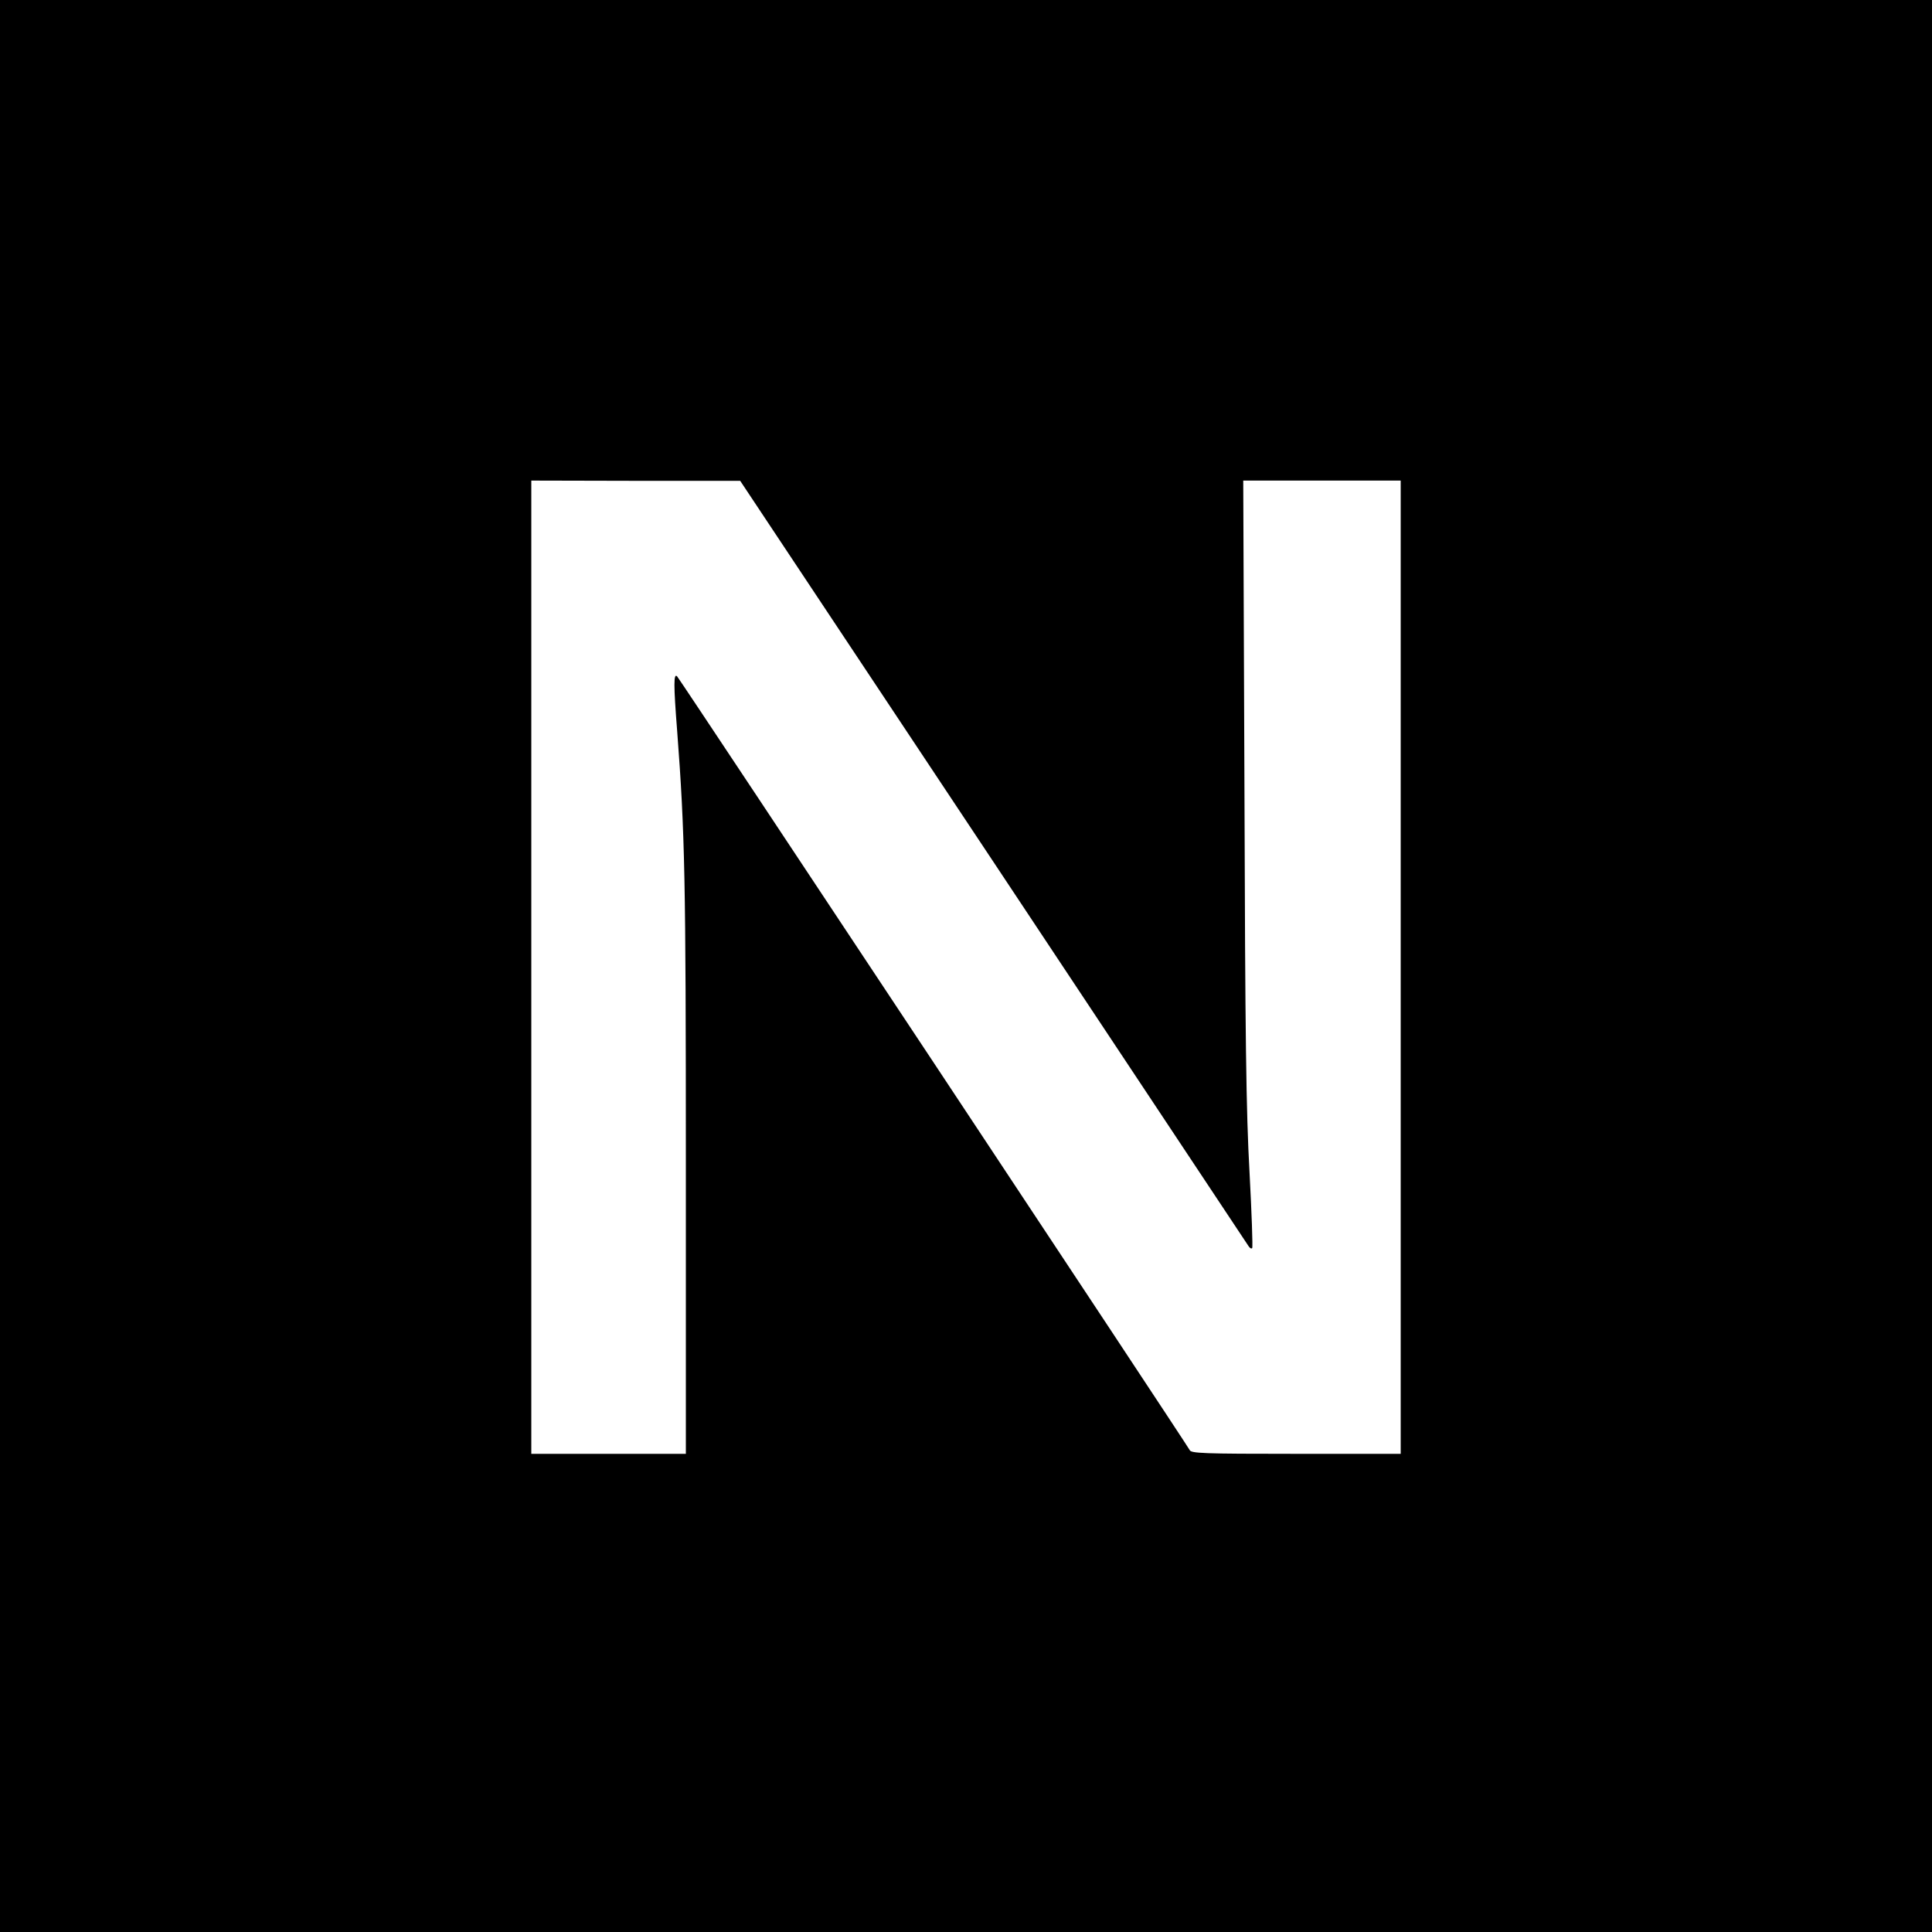
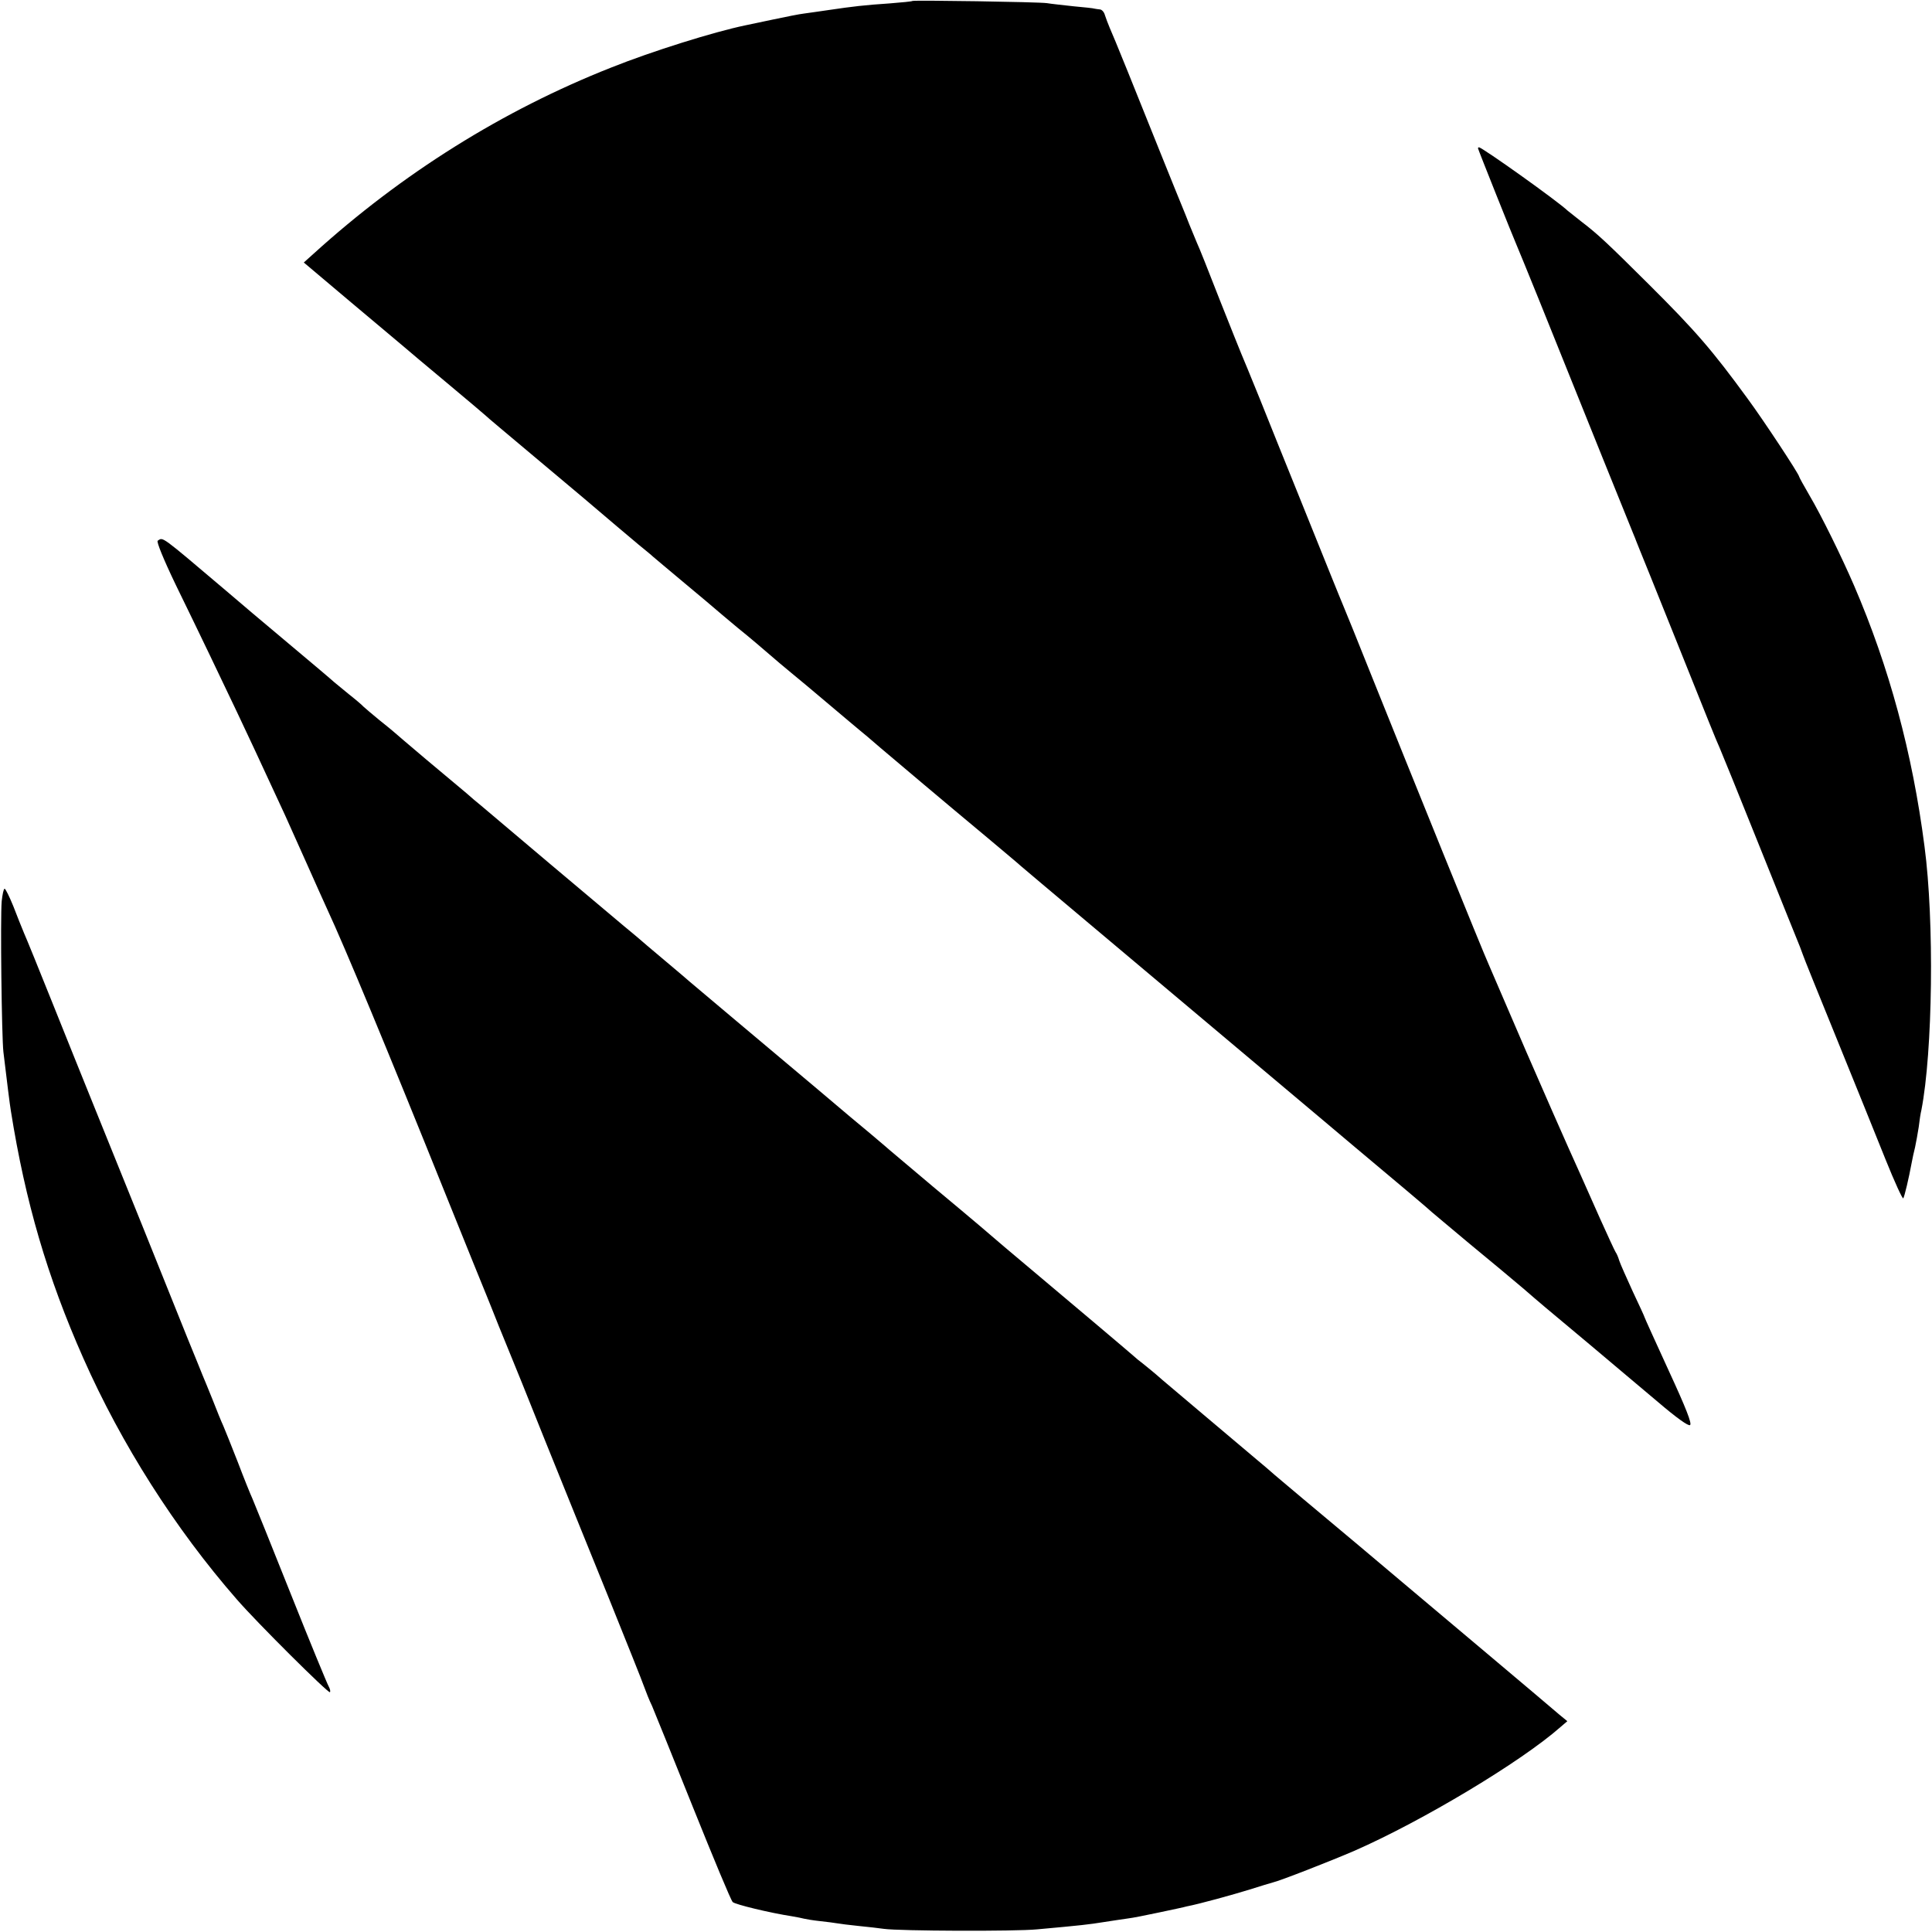
<svg xmlns="http://www.w3.org/2000/svg" version="1.0" width="800pt" height="800pt" viewBox="0 0 800 800" preserveAspectRatio="xMidYMid meet">
  <g transform="translate(0,800) scale(0.1,-0.1)" fill="#000000" stroke="none">
-     <path d="M0 4000 l0 -4000 4000 0 4000 0 0 4000 0 4000 -4000 0 -4000 0 0 -4000z m4113 432 c576 -867 1052 -1584 1057 -1592 5 -8 12 -12 15 -8 3 3 -2 145 -11 314 -14 249 -18 555 -21 1587 l-5 1277 326 0 326 0 0 -2015 0 -2015 -434 0 c-387 0 -435 2 -440 16 -5 13 -2109 3189 -2122 3203 -15 16 -15 -35 0 -226 32 -423 36 -610 36 -1795 l0 -1198 -320 0 -320 0 0 2015 0 2015 433 -1 432 0 1048 -1577z" />
+     <path d="M3778 7996 c-1 -2 -43 -6 -93 -10 -106 -7 -155 -13 -250 -27 -38 -6 -86 -12 -105 -15 -19 -2 -78 -14 -130 -25 -52 -11 -103 -22 -114 -24 -130 -27 -386 -107 -556 -175 -448 -177 -865 -438 -1232 -771 l-40 -36 198 -167 c110 -92 208 -175 219 -184 11 -10 90 -76 175 -147 85 -71 157 -132 160 -135 3 -4 93 -79 200 -169 183 -153 244 -205 345 -291 23 -19 63 -53 89 -75 27 -22 54 -44 60 -50 6 -5 65 -55 131 -110 66 -55 122 -102 125 -105 3 -3 46 -39 95 -80 50 -40 108 -90 130 -109 23 -20 63 -54 90 -76 27 -22 99 -82 159 -133 61 -52 118 -99 126 -106 8 -6 47 -39 85 -72 78 -66 254 -215 445 -374 69 -58 130 -109 136 -115 6 -5 132 -112 280 -236 395 -332 922 -775 974 -819 25 -21 79 -67 121 -102 159 -133 324 -272 329 -278 3 -3 73 -61 155 -130 83 -68 182 -151 221 -184 81 -70 74 -64 281 -237 87 -73 212 -179 279 -235 75 -64 125 -100 132 -95 9 5 -16 69 -88 225 -55 120 -100 219 -100 221 0 2 -22 50 -49 107 -26 57 -52 115 -56 128 -4 14 -11 30 -15 35 -4 6 -33 69 -65 140 -32 72 -68 153 -80 180 -52 114 -181 408 -225 510 -117 272 -143 332 -155 360 -24 52 -320 784 -487 1200 -55 138 -106 264 -113 280 -7 17 -31 75 -53 130 -22 55 -83 206 -135 335 -52 129 -125 309 -161 400 -37 91 -71 174 -76 185 -5 11 -45 112 -90 225 -44 113 -86 219 -94 235 -7 17 -21 50 -31 75 -10 25 -23 59 -30 75 -7 17 -41 100 -75 185 -114 285 -211 525 -225 555 -7 17 -16 40 -20 53 -3 12 -13 23 -21 23 -8 1 -17 2 -21 3 -5 2 -44 6 -88 10 -44 5 -93 10 -110 13 -33 5 -551 13 -557 9z" />
+     <path d="M6120 7386 c0 -4 147 -372 160 -401 5 -11 47 -114 94 -230 188 -468 379 -941 389 -965 6 -14 11 -27 12 -30 1 -3 7 -18 14 -35 7 -16 71 -176 143 -355 147 -367 175 -437 188 -465 5 -11 80 -195 166 -410 86 -214 161 -401 167 -415 5 -14 11 -29 13 -35 1 -5 64 -161 139 -345 75 -184 166 -410 203 -502 37 -92 70 -164 73 -160 5 7 23 83 35 148 3 16 9 45 14 64 4 19 11 57 15 83 3 27 8 59 11 70 47 242 54 783 13 1092 -50 387 -146 742 -292 1081 -52 120 -135 289 -184 372 -24 41 -43 76 -43 78 0 10 -149 236 -214 324 -146 200 -215 280 -411 475 -166 165 -208 205 -275 256 -24 19 -50 40 -58 46 -43 41 -355 263 -368 263 -2 0 -4 -2 -4 -4z" />
+     <path d="M653 5761 c-6 -3 24 -77 74 -181 103 -211 188 -389 255 -530 56 -118 71 -151 199 -427 17 -38 58 -129 91 -203 33 -74 70 -157 83 -185 73 -157 247 -576 490 -1180 86 -214 163 -403 170 -420 7 -16 29 -73 50 -125 21 -52 44 -108 51 -125 7 -16 70 -172 139 -345 70 -173 188 -466 263 -650 74 -184 142 -353 149 -374 8 -22 22 -58 33 -80 10 -23 86 -212 170 -421 84 -209 157 -385 164 -391 10 -10 155 -45 246 -59 19 -3 42 -8 50 -10 8 -2 38 -7 66 -10 28 -3 59 -7 70 -9 10 -2 51 -7 89 -11 39 -4 86 -9 105 -12 64 -9 543 -11 635 -2 187 17 212 20 275 30 36 6 81 12 100 15 19 2 78 14 130 25 52 11 104 22 114 25 52 10 190 48 261 70 44 14 87 27 95 29 28 6 243 90 340 132 280 123 689 368 852 512 l28 24 -33 27 c-17 15 -151 128 -297 251 -146 123 -305 257 -354 298 -102 86 -238 201 -412 346 -65 55 -124 104 -130 110 -6 5 -33 29 -60 51 -117 98 -343 290 -392 331 -29 26 -65 55 -80 67 -15 11 -29 23 -32 26 -6 6 -277 235 -420 355 -52 44 -106 89 -120 101 -58 50 -115 99 -295 249 -104 88 -195 164 -201 170 -6 5 -33 28 -59 50 -27 22 -126 105 -220 185 -95 80 -250 210 -345 290 -95 80 -178 150 -184 155 -6 6 -54 46 -106 90 -52 44 -100 84 -106 90 -6 5 -33 28 -60 50 -26 22 -165 139 -309 260 -143 121 -271 229 -284 240 -14 11 -41 34 -60 51 -20 17 -94 79 -166 139 -71 60 -132 112 -135 115 -3 3 -30 25 -60 49 -30 25 -59 49 -65 55 -5 6 -32 29 -60 51 -27 22 -55 45 -62 51 -6 6 -91 78 -189 160 -98 82 -214 180 -258 218 -275 233 -260 222 -283 207z" />
+     <path d="M7 4268 c-6 -71 0 -560 7 -623 15 -126 27 -222 31 -245 60 -377 151 -688 300 -1024 157 -355 380 -706 635 -998 82 -95 380 -391 386 -385 3 3 1 13 -5 24 -6 10 -77 182 -157 383 -80 201 -152 379 -159 395 -8 17 -35 84 -60 150 -26 66 -53 134 -60 150 -8 17 -28 66 -45 110 -18 44 -36 89 -41 100 -4 11 -33 81 -63 155 -64 161 -302 751 -393 975 -35 87 -110 272 -165 410 -55 137 -108 268 -118 290 -9 22 -30 73 -45 113 -16 39 -32 72 -36 72 -4 0 -9 -24 -12 -52z" />
  </g>
</svg>
